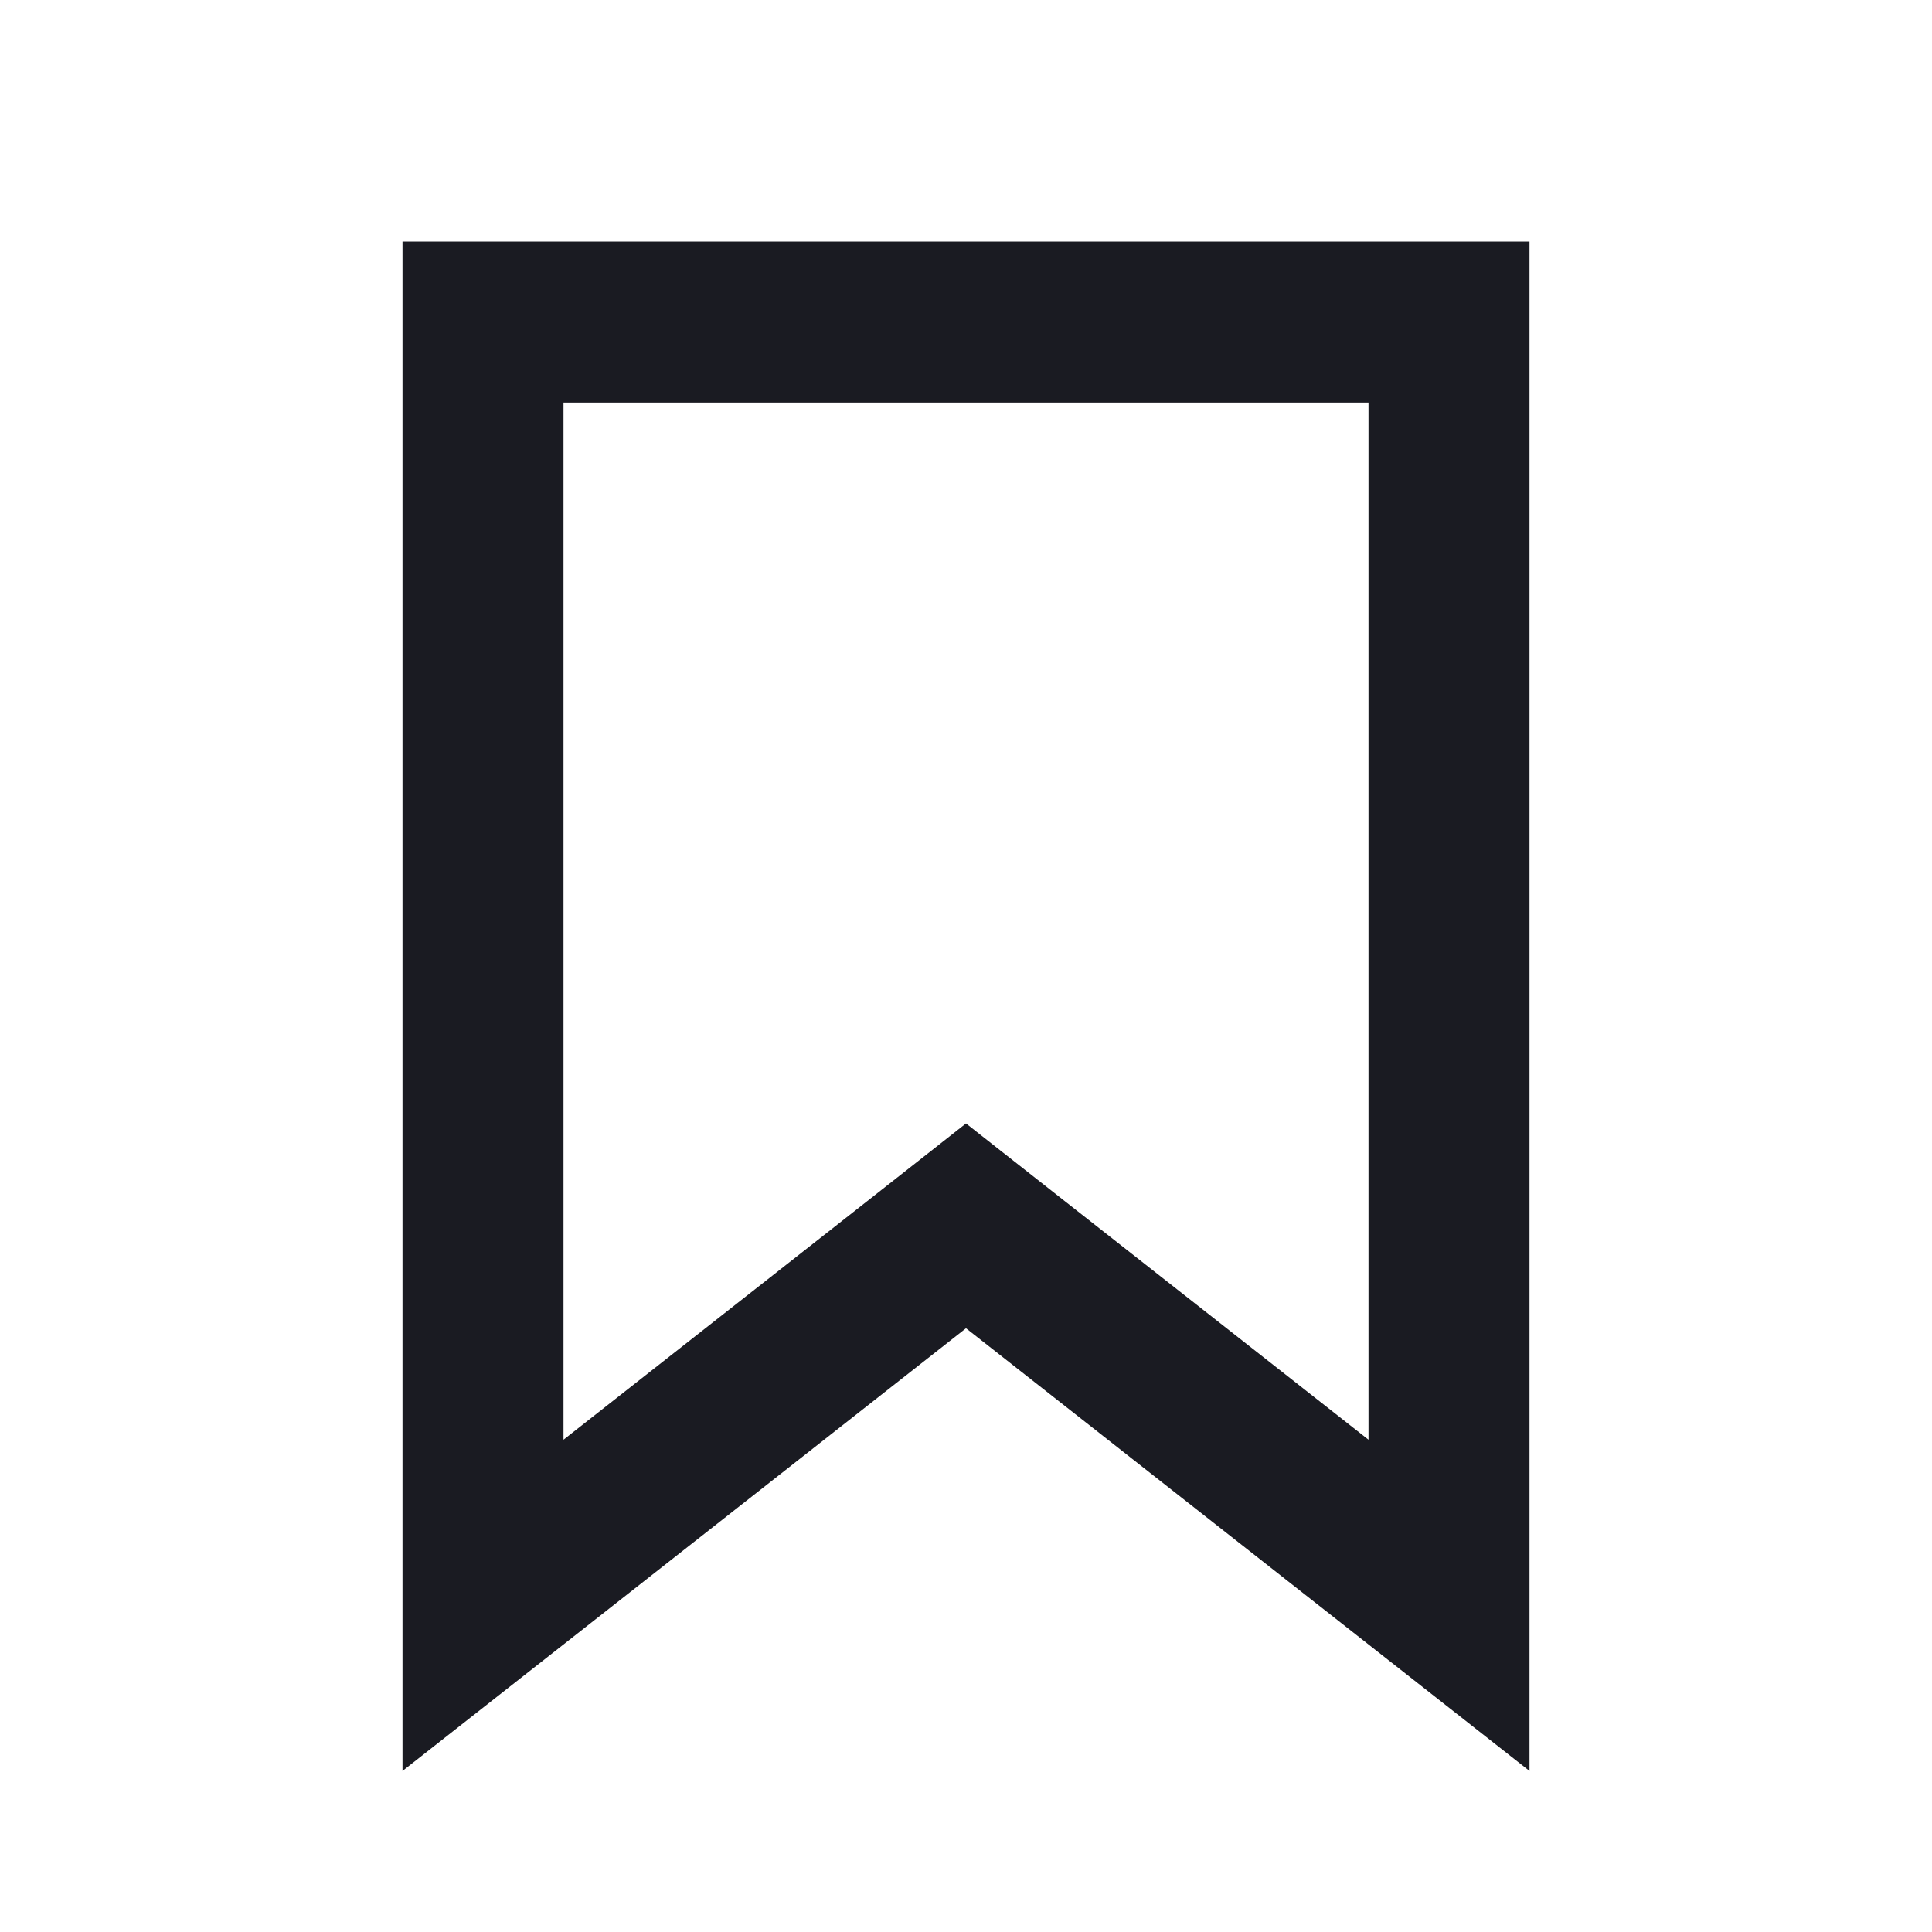
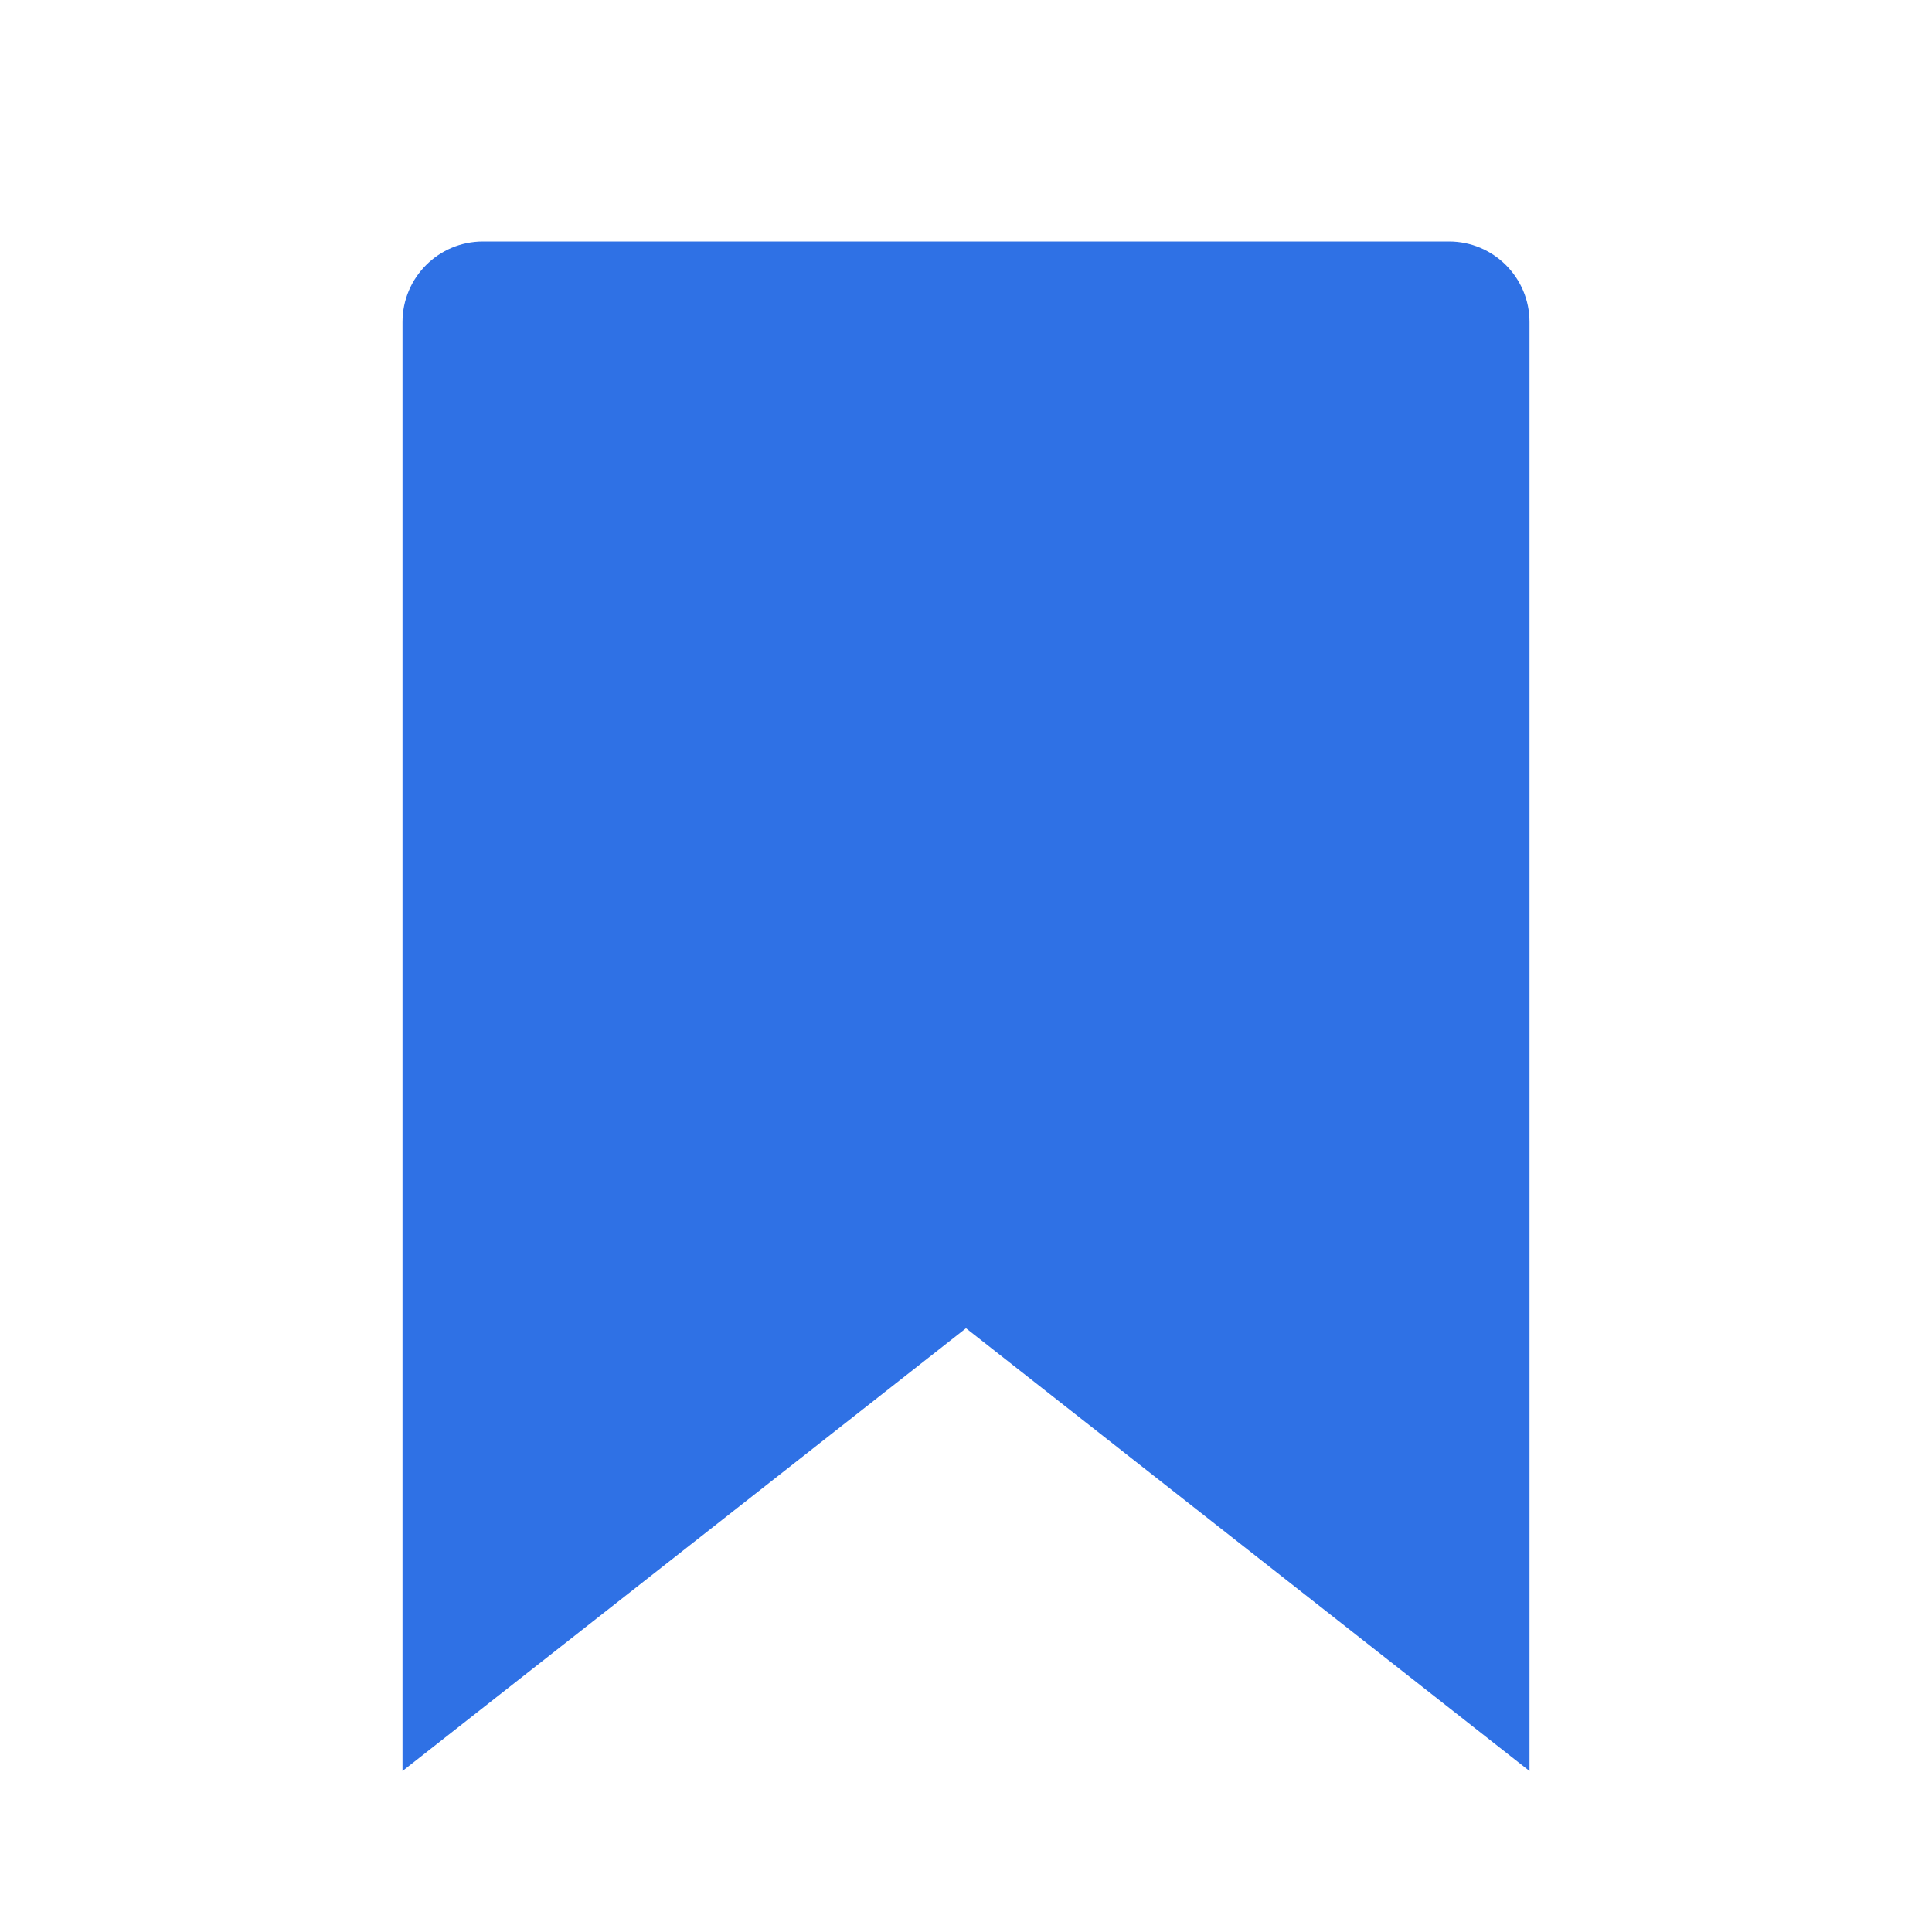
<svg xmlns="http://www.w3.org/2000/svg" width="24" height="24" viewBox="0 0 24 24" fill="none">
-   <path d="M11.382 15.714L6 19.942V4L18 4V19.942L12.618 15.714L12 15.228L11.382 15.714Z" stroke="#1A1B22" stroke-width="2" />
+   <path d="M5 4C5 3.448 5.448 3 6 3H18C18.552 3 19 3.448 19 4V22L12 16.5L5 22V4Z" fill="#2F71E5" />
</svg>
